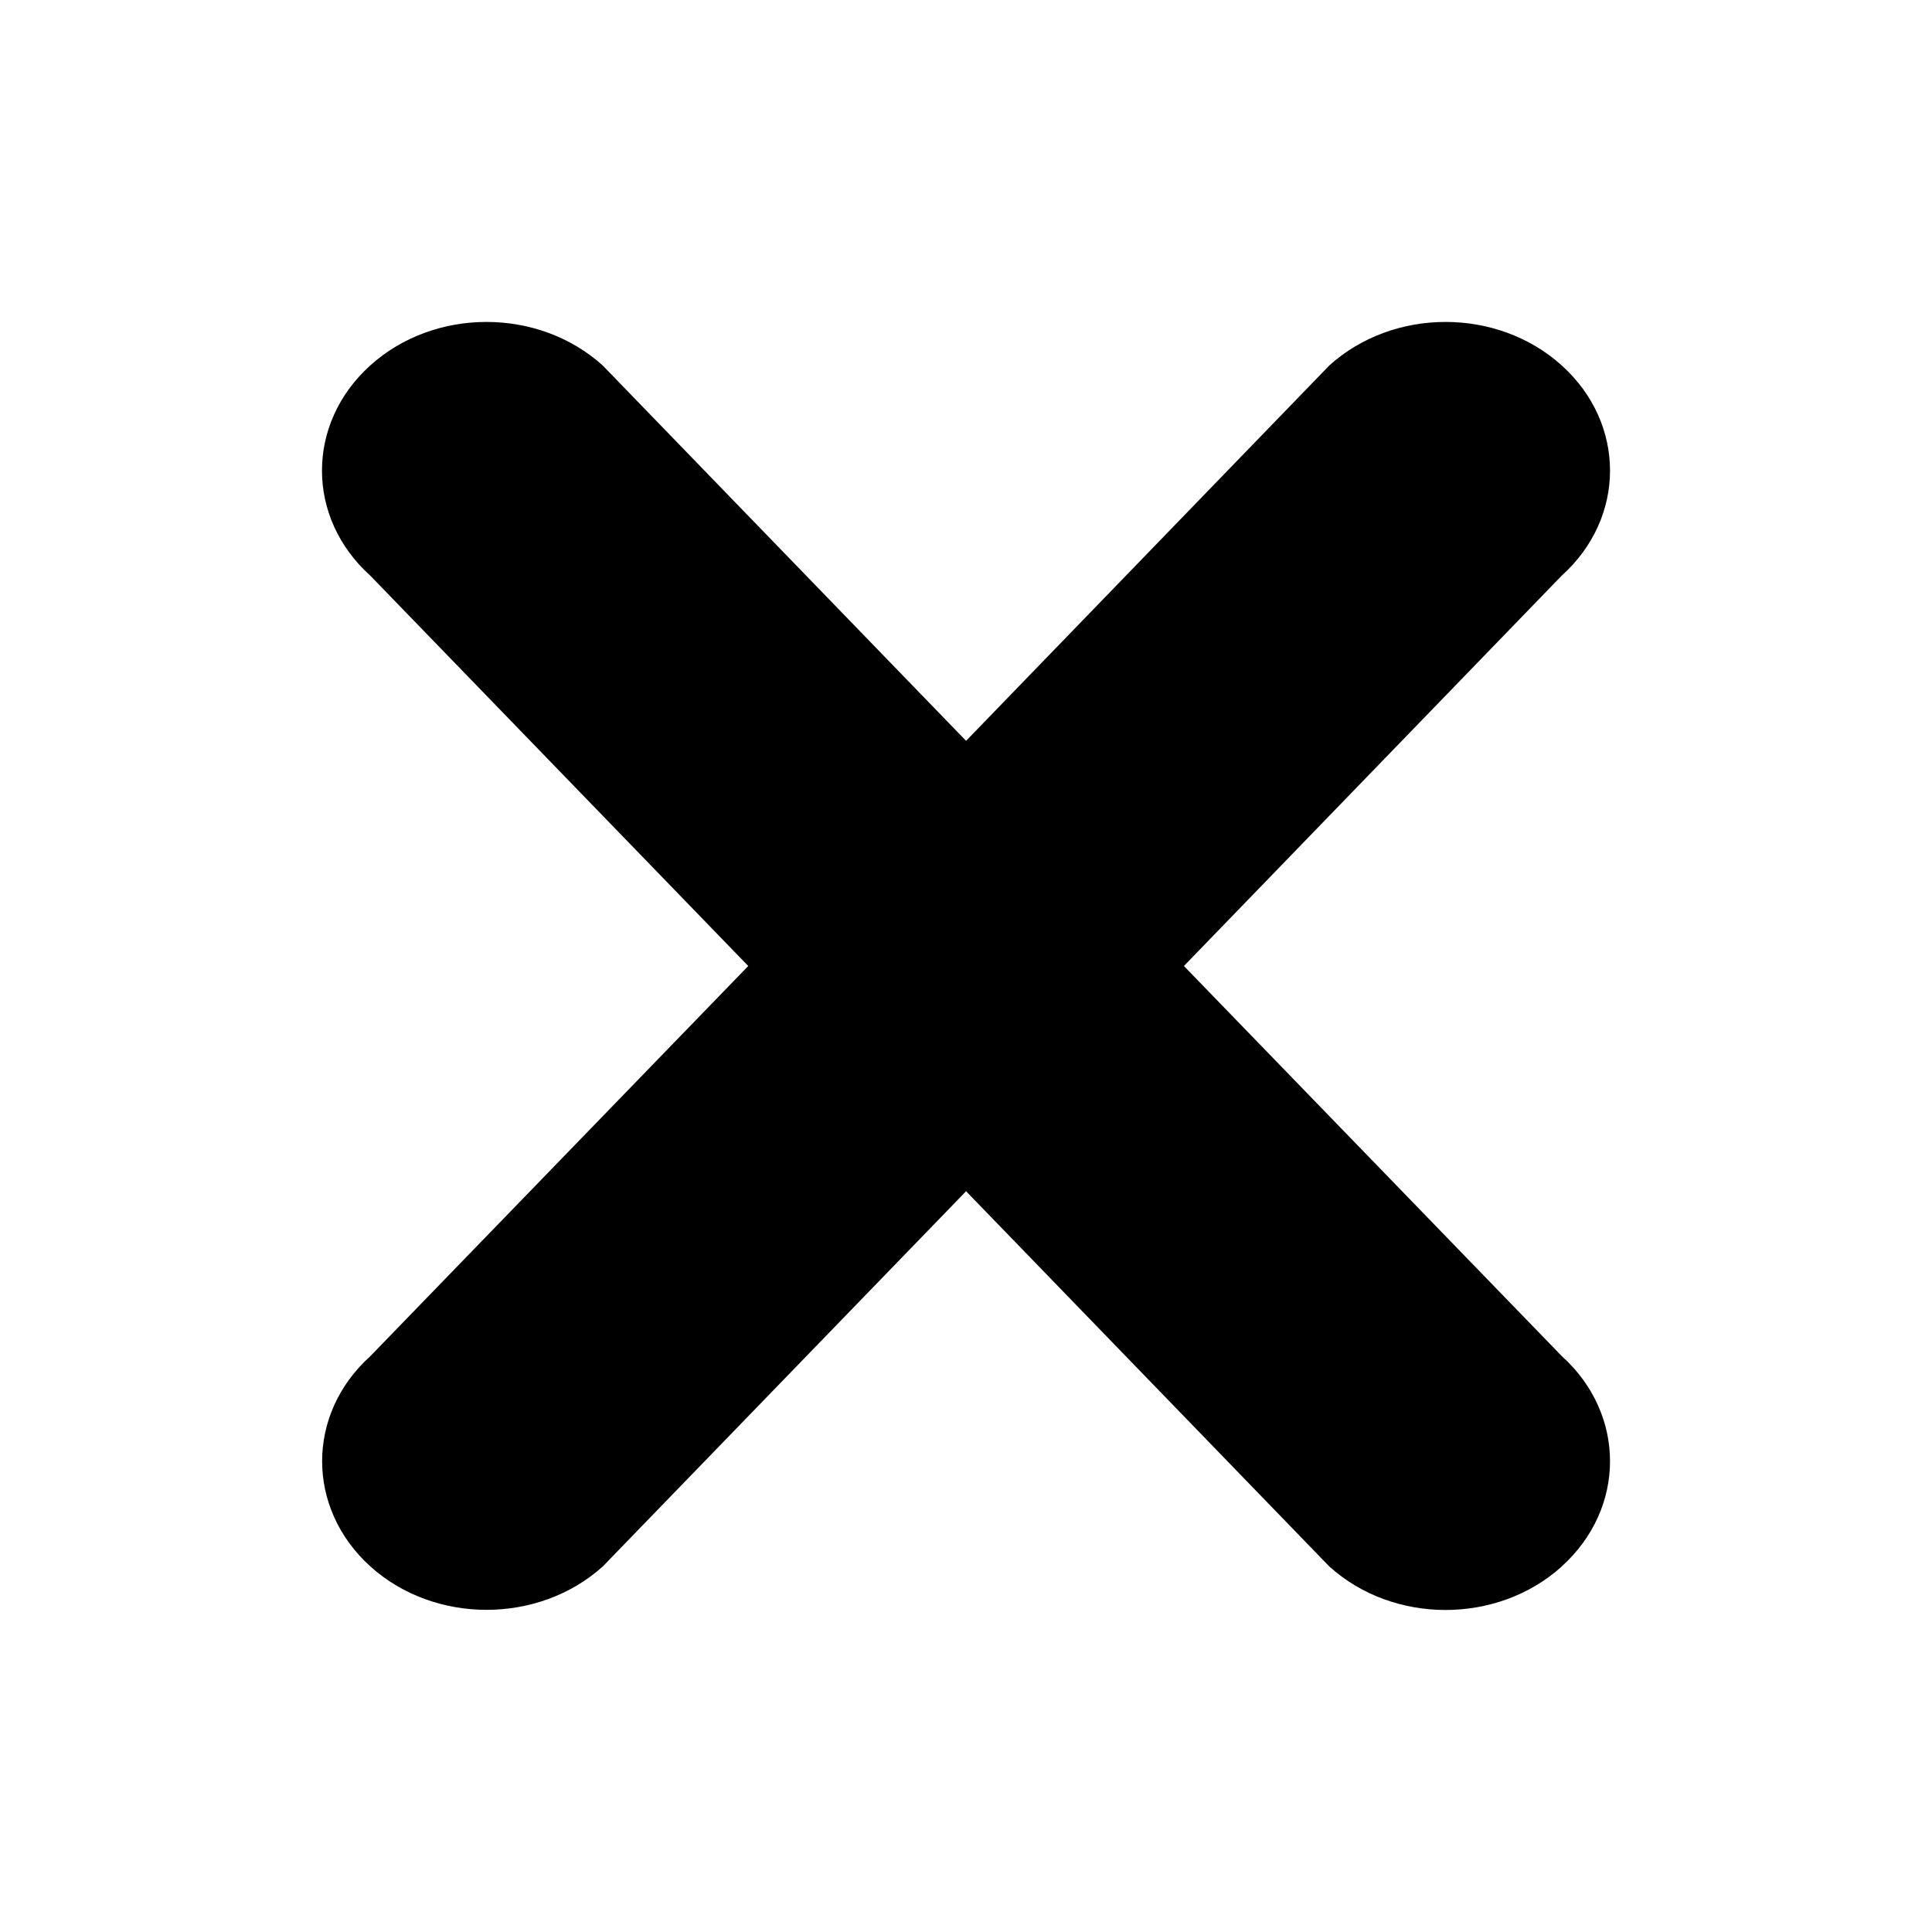
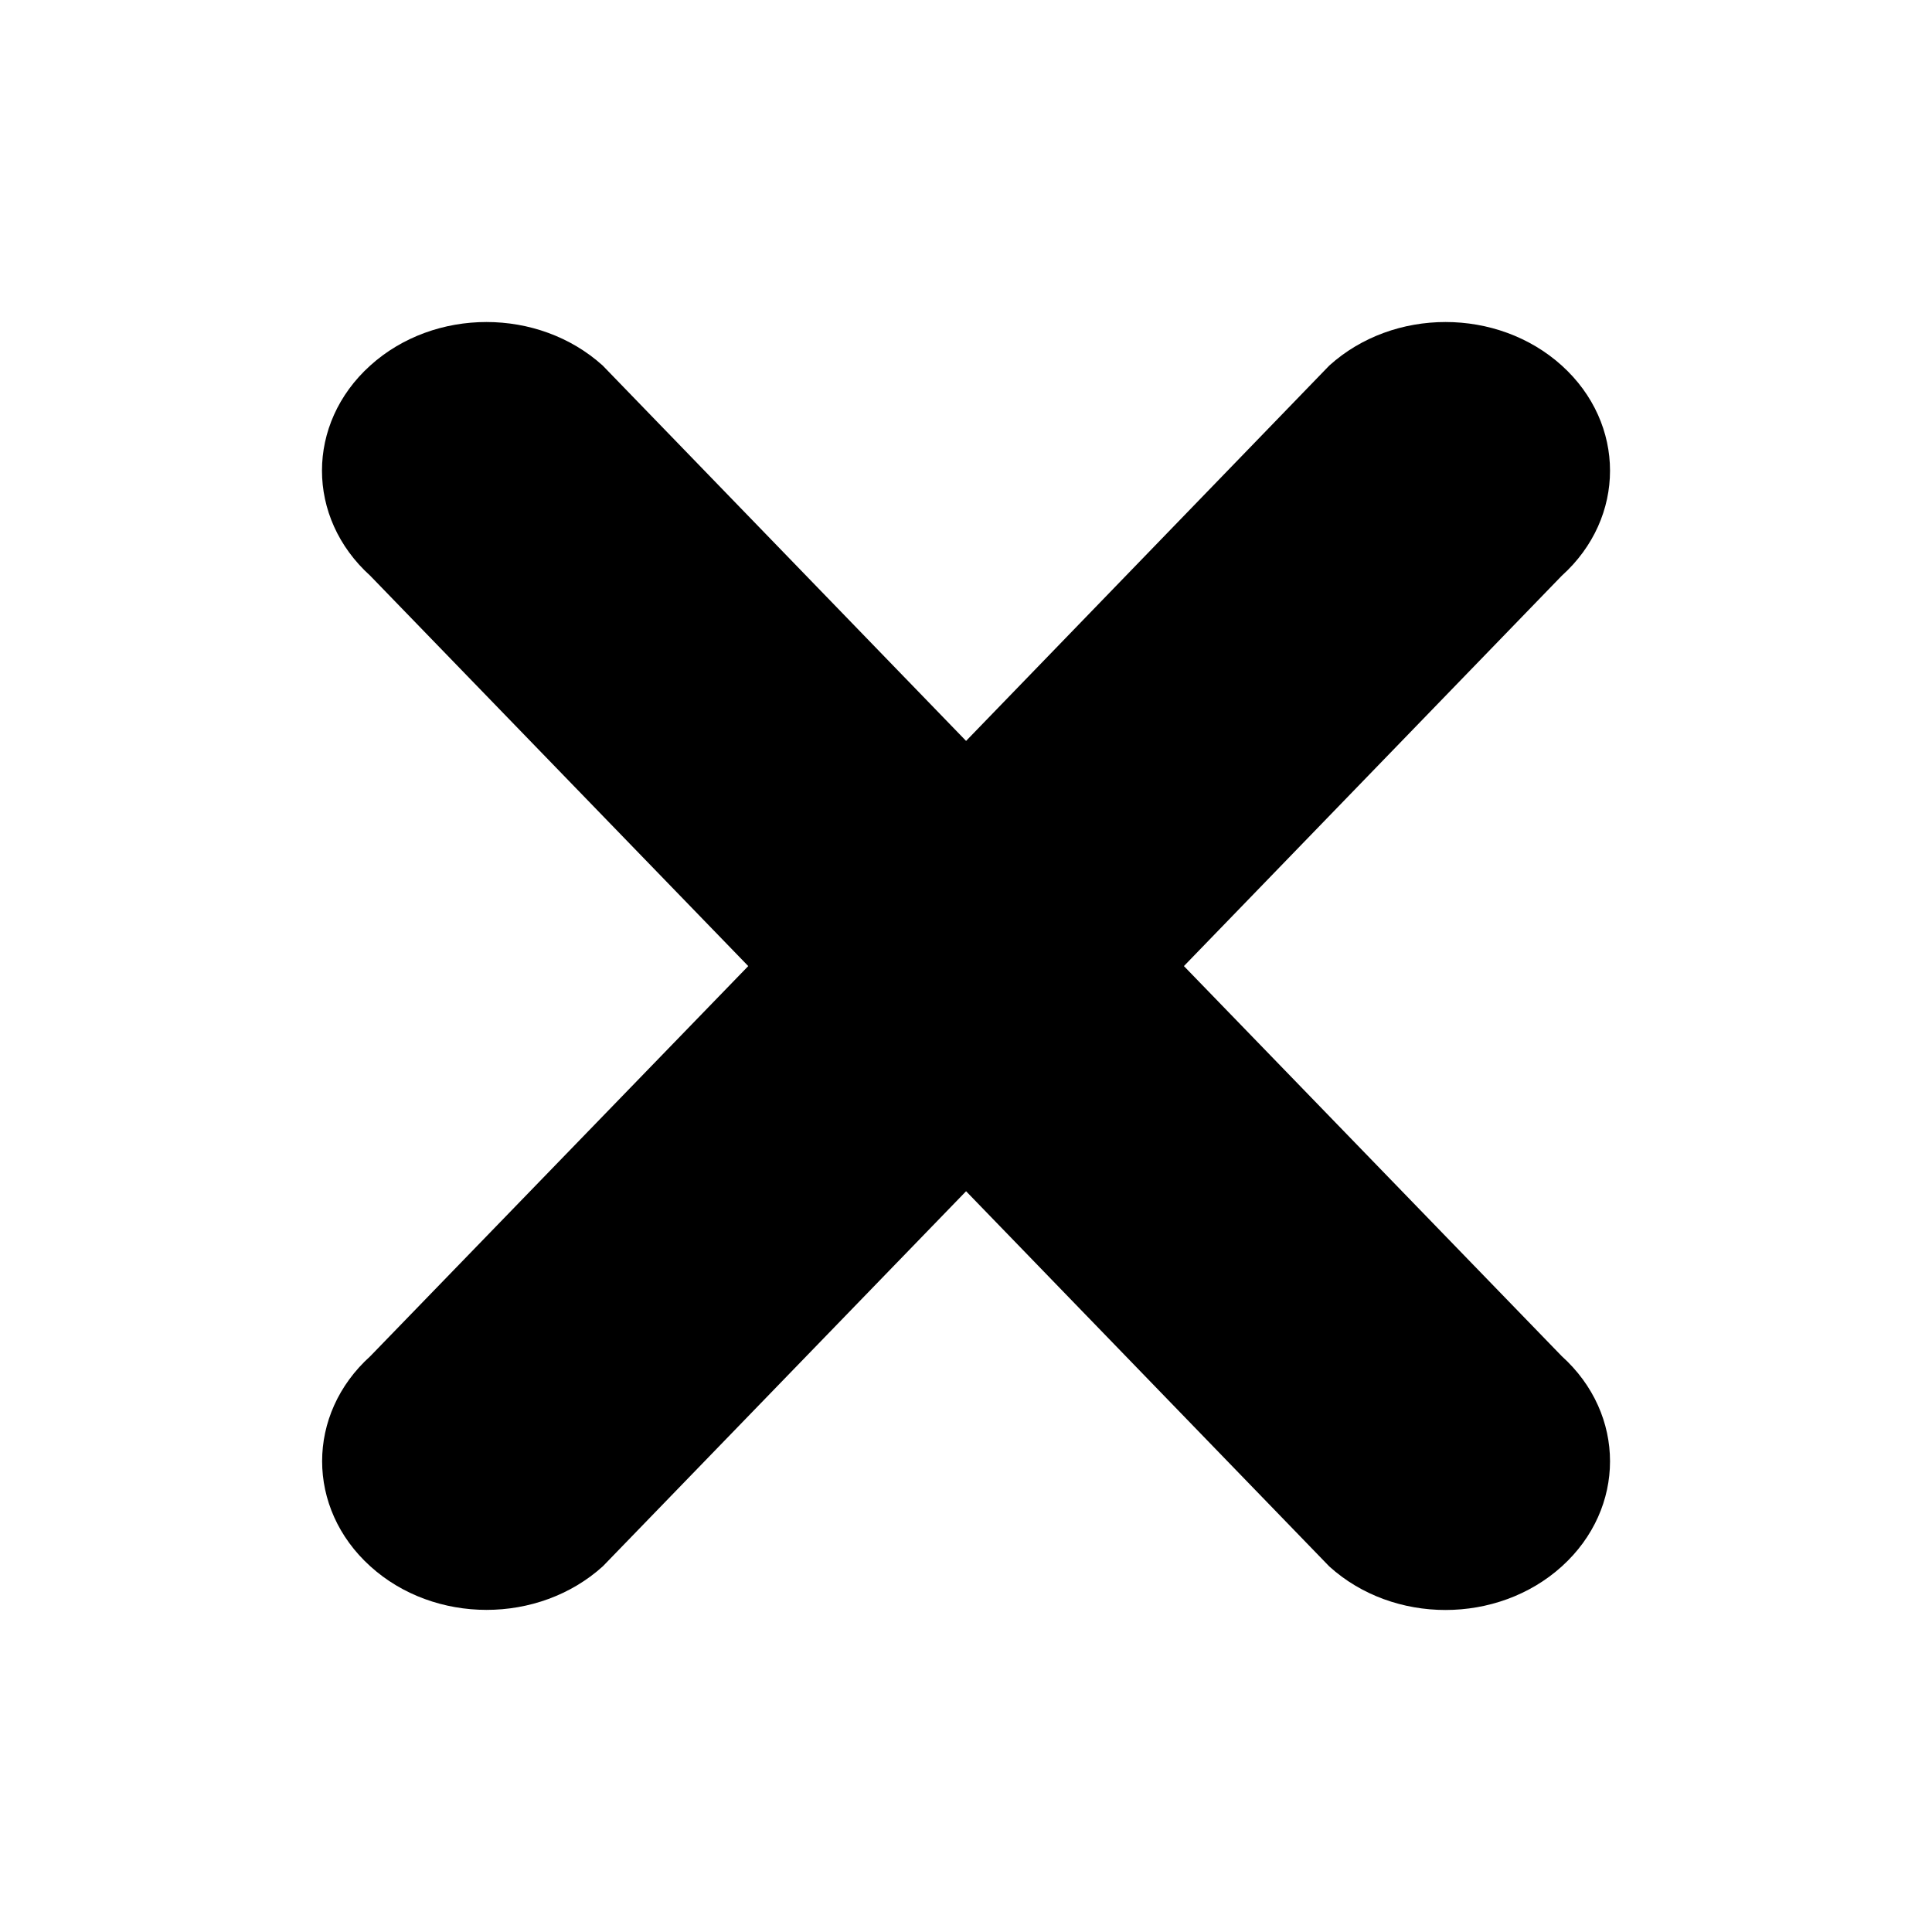
- <svg xmlns="http://www.w3.org/2000/svg" fill="none" viewBox="0 0 24 24">
-   <path fill-rule="evenodd" clip-rule="evenodd" d="M19.401 19.459c-.798.721-2.091.721-2.888 0l-4.512-4.661-4.512 4.66c-.798.72-2.092.72-2.889 0-.798-.722-.798-1.891 0-2.611L9.295 12 4.599 7.15c-.799-.72-.799-1.888 0-2.61.798-.721 2.09-.721 2.888 0l4.514 4.663 4.512-4.663c.798-.721 2.09-.721 2.888 0 .799.722.799 1.89 0 2.61l-4.694 4.85 4.694 4.846c.799.721.799 1.89 0 2.612Z" fill="currentColor" />
+ <svg xmlns="http://www.w3.org/2000/svg" viewBox="0 0 24 24" fill="none">
+   <path fill-rule="evenodd" clip-rule="evenodd" d="M19.401 19.459C18.603 20.18 17.309 20.18 16.513 19.459L12.001 14.798L7.489 19.457C6.691 20.179 5.397 20.179 4.6 19.457C3.802 18.736 3.802 17.567 4.6 16.847L9.295 12.001L4.599 7.152C3.8 6.43 3.8 5.263 4.599 4.541C5.397 3.82 6.689 3.82 7.487 4.541L12.001 9.204L16.513 4.541C17.311 3.82 18.603 3.82 19.401 4.541C20.2 5.263 20.2 6.432 19.401 7.152L14.707 12.001L19.401 16.847C20.2 17.568 20.2 18.737 19.401 19.459Z" fill="currentColor" />
</svg>
